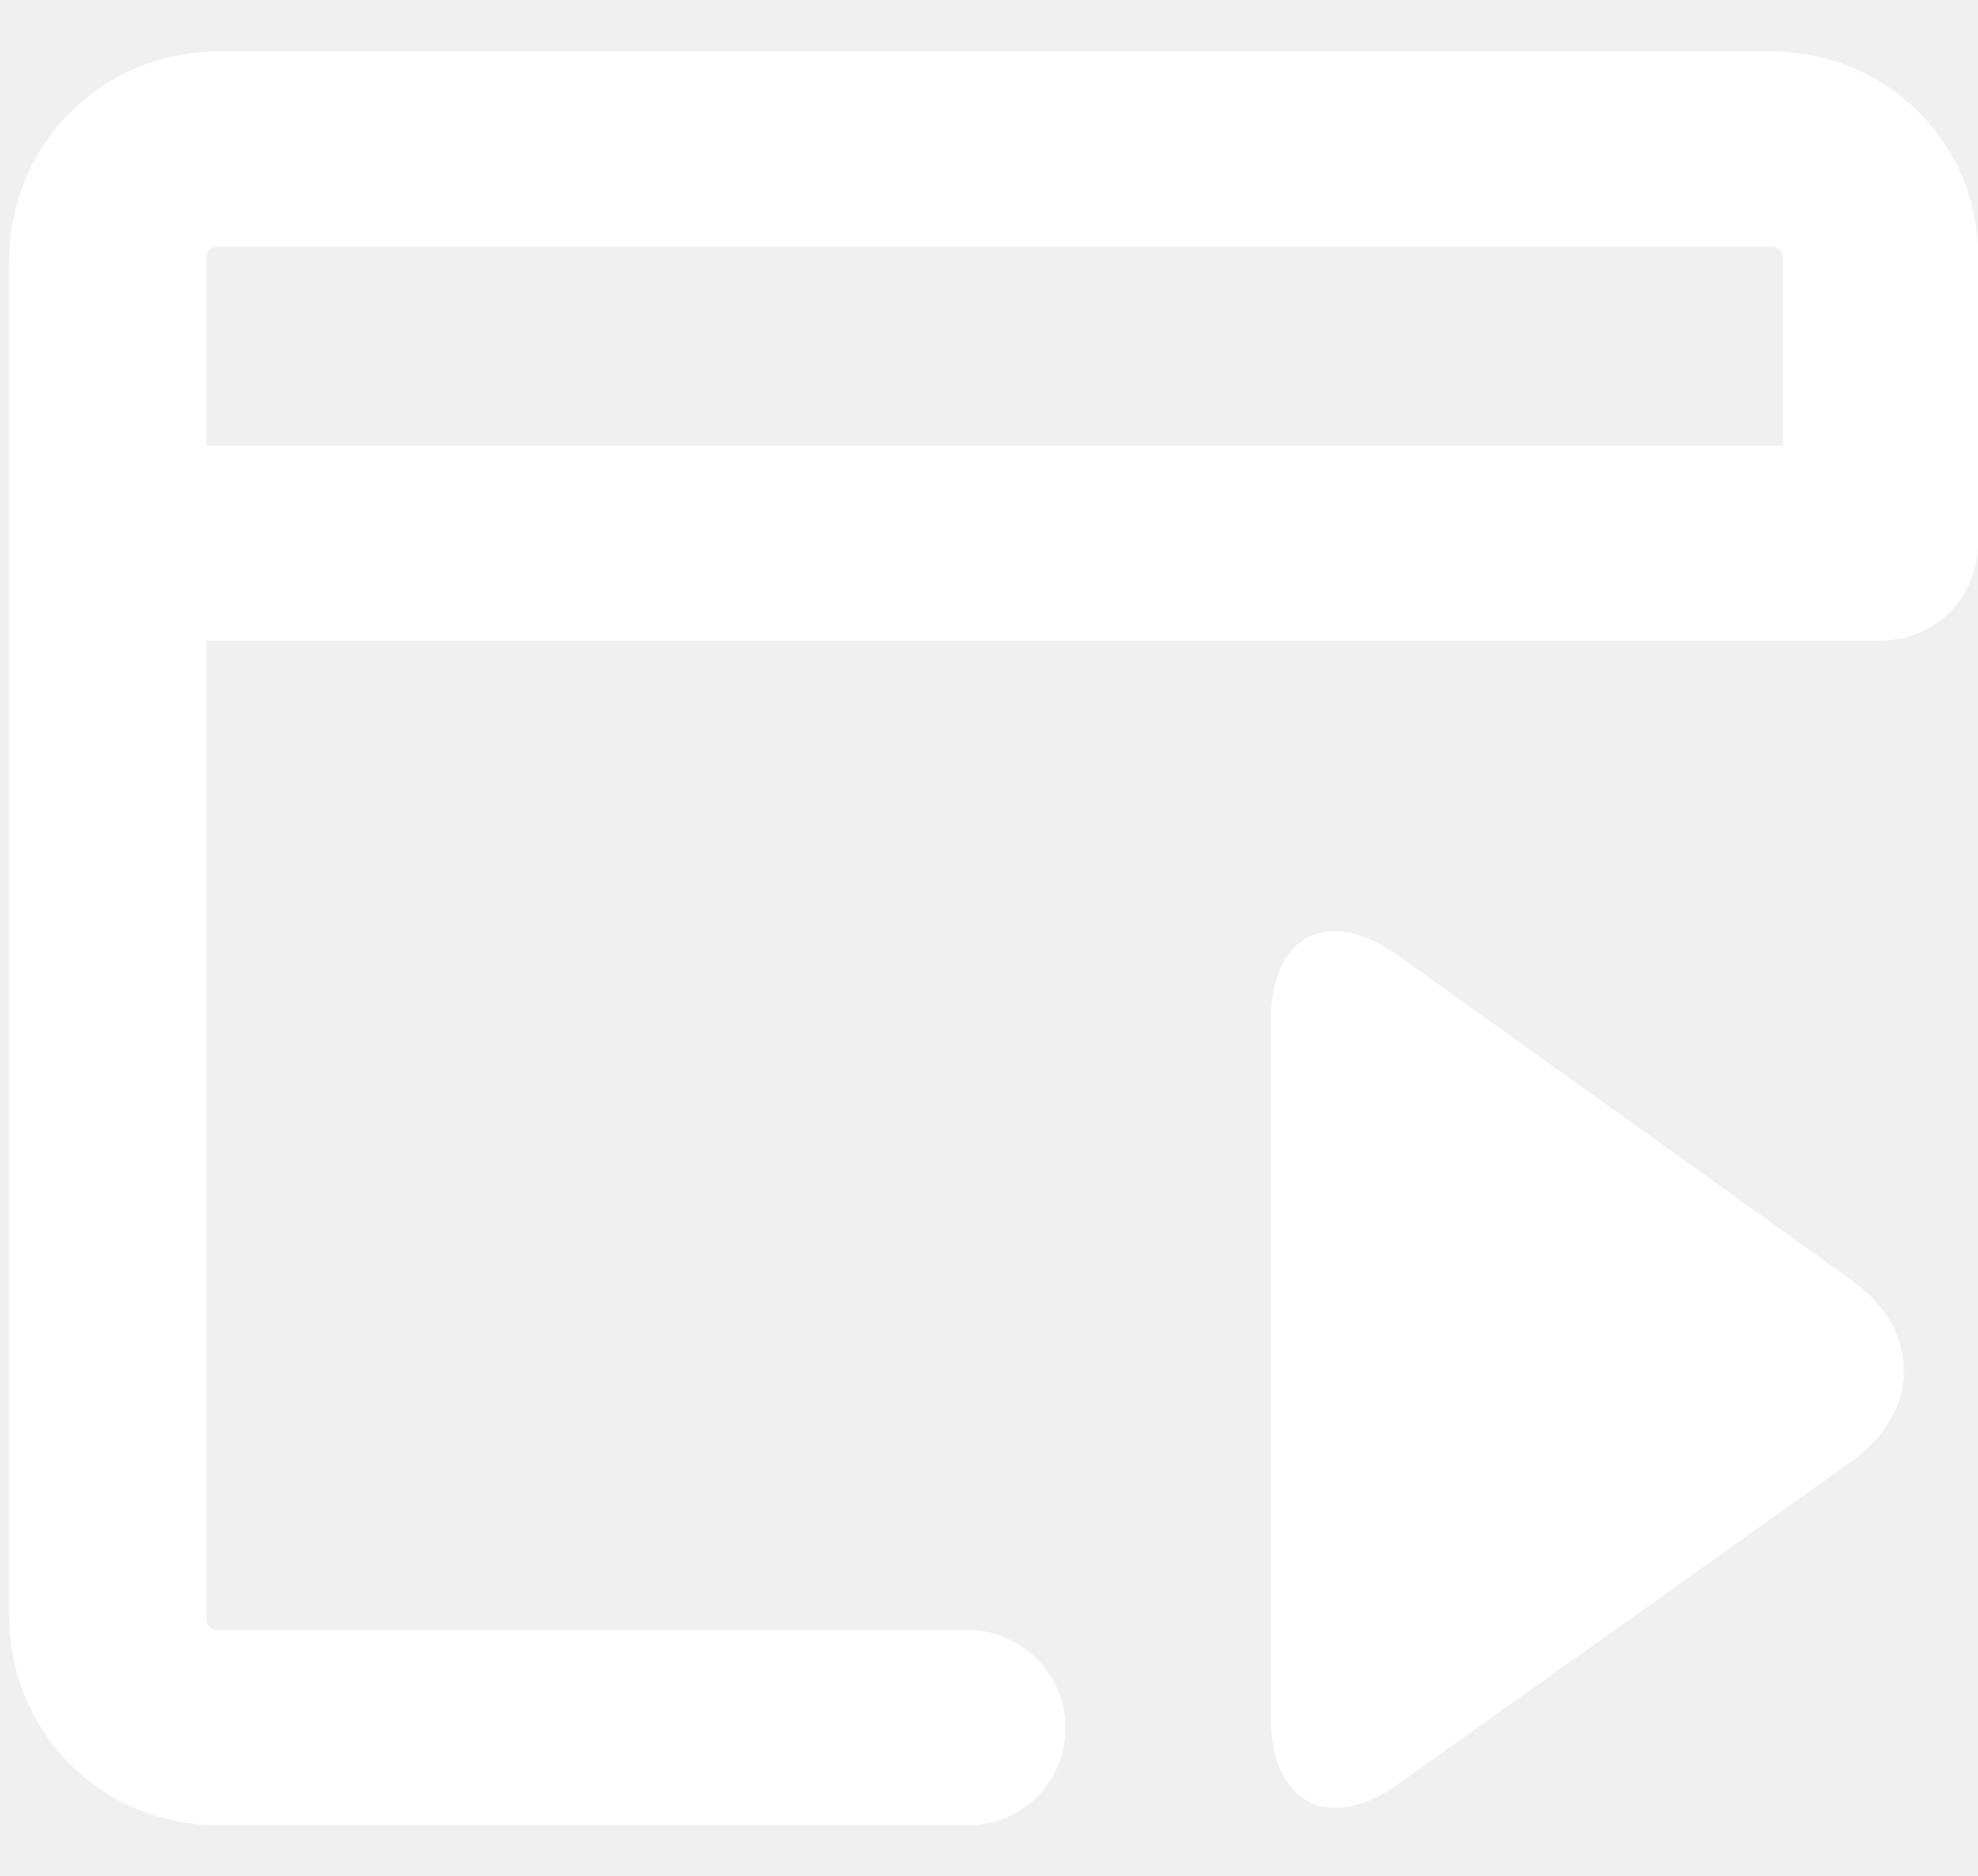
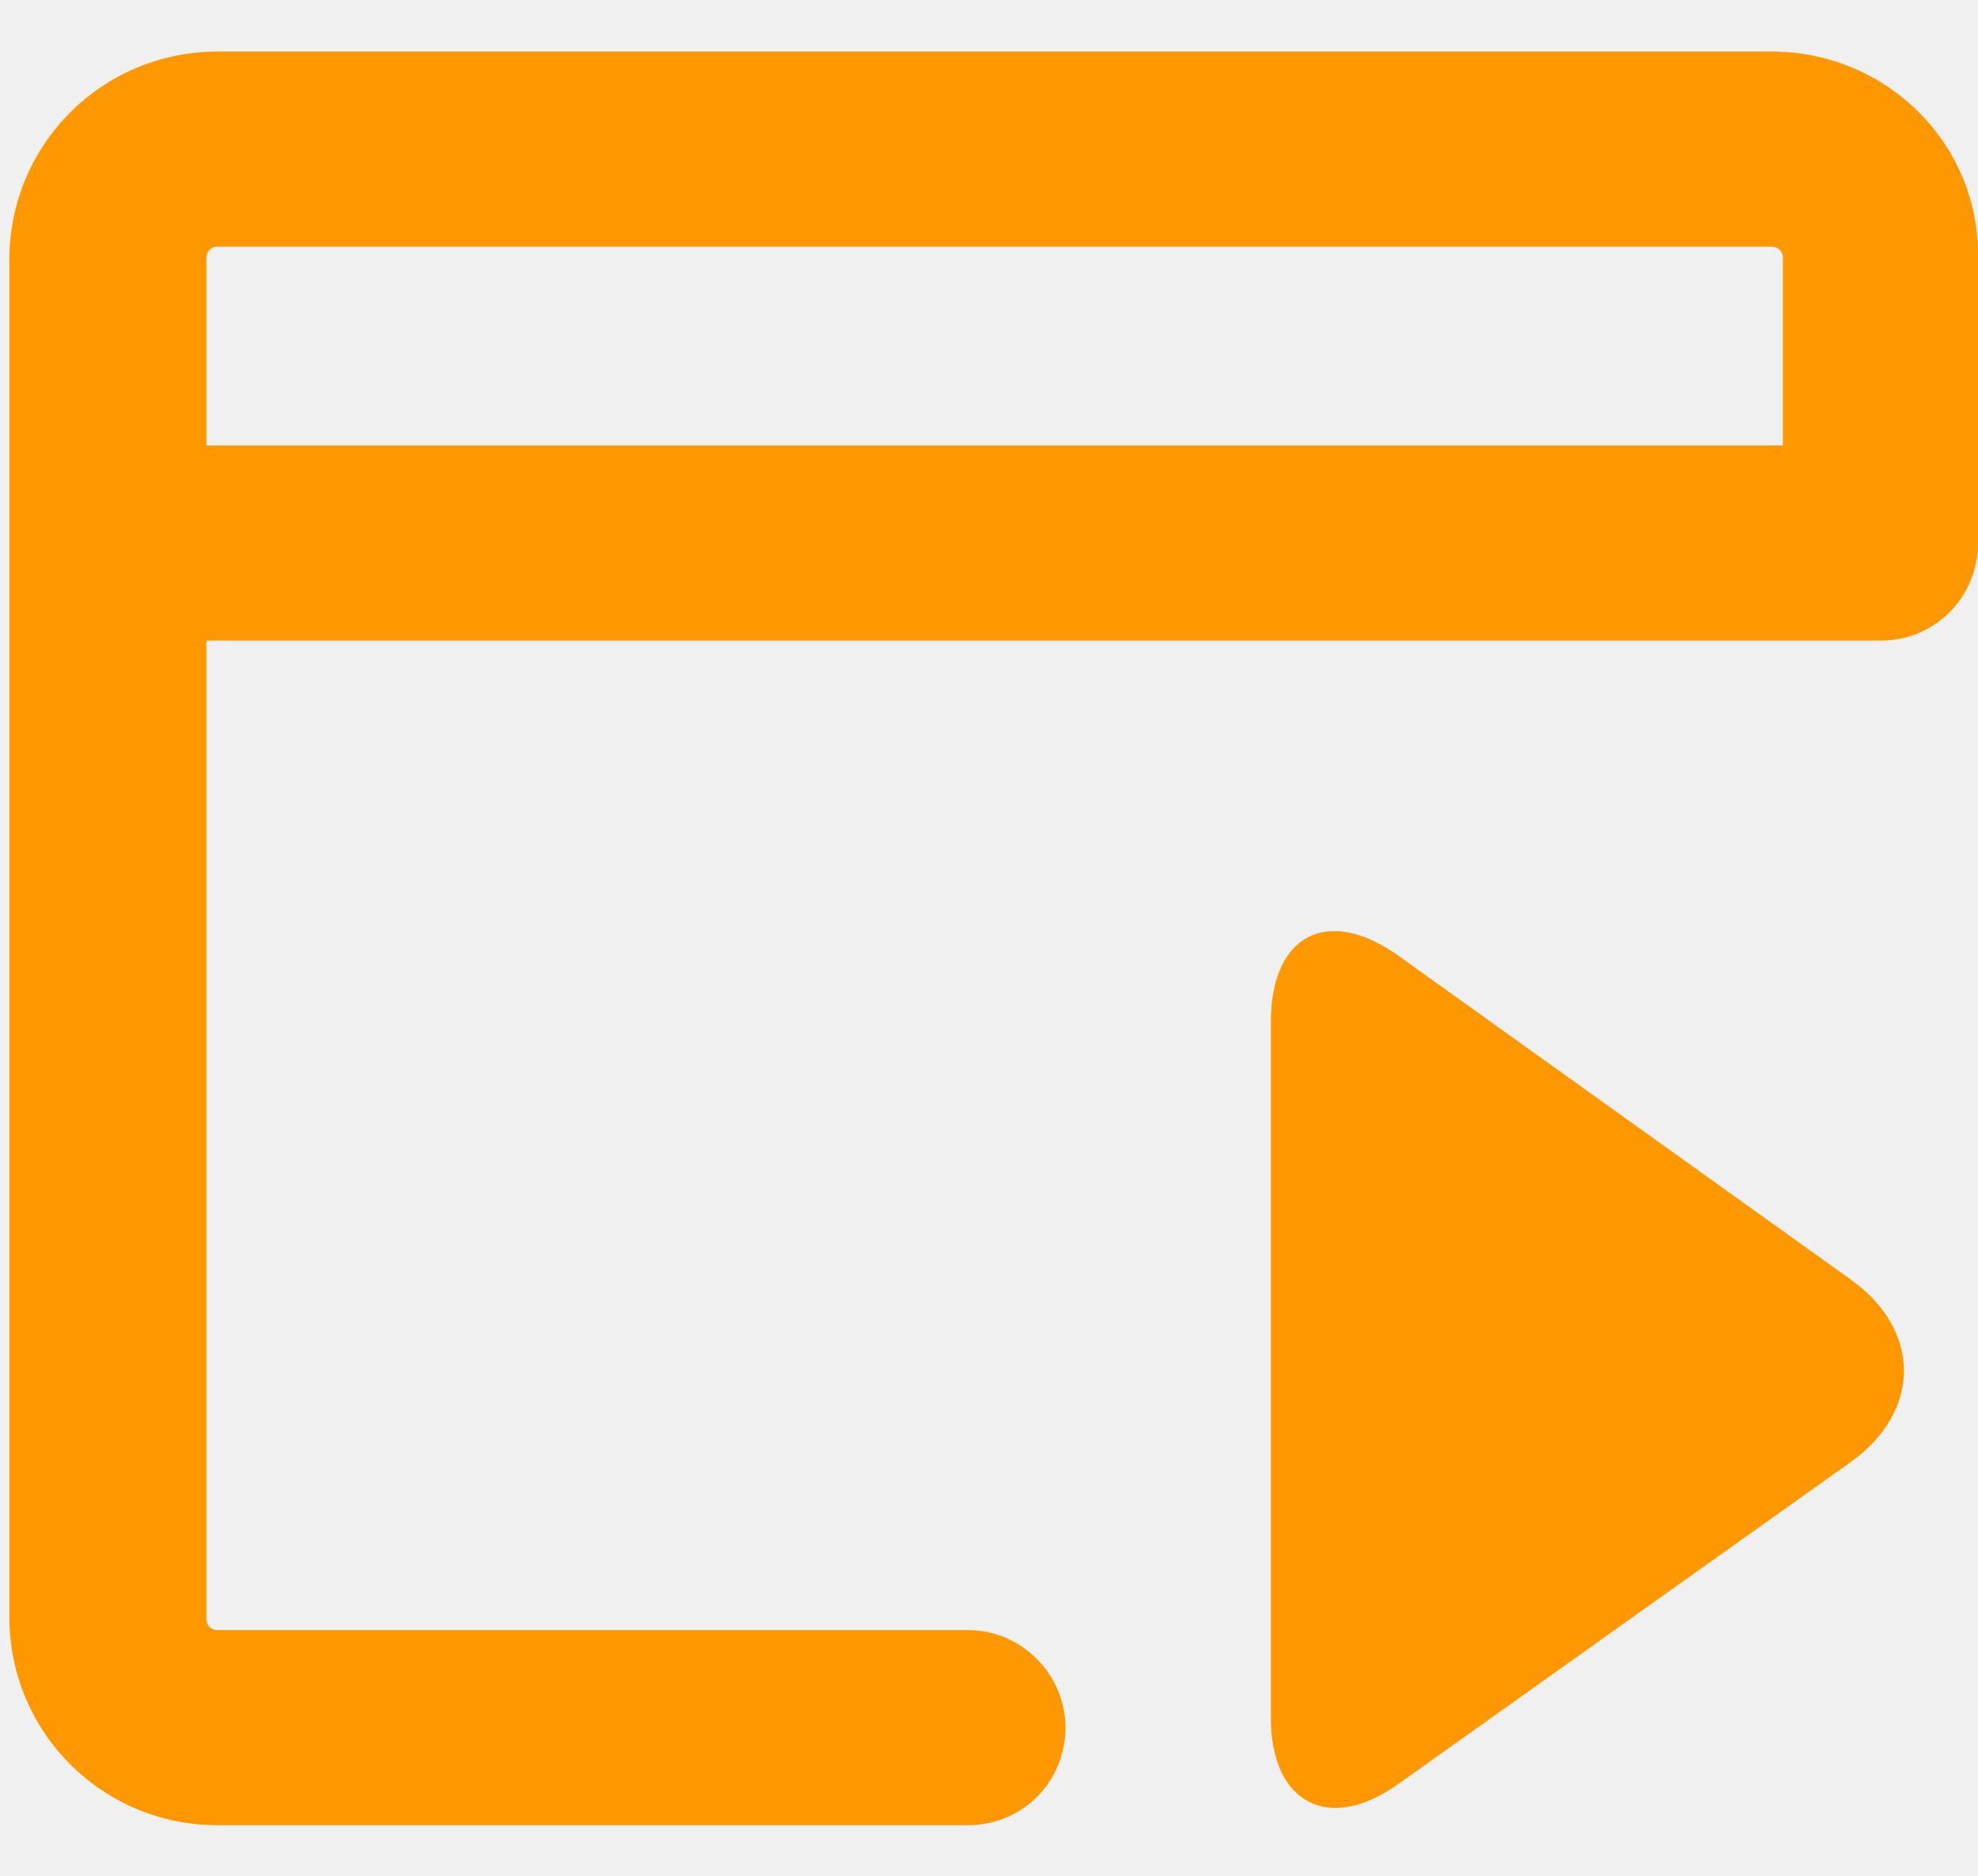
<svg xmlns="http://www.w3.org/2000/svg" version="1.1" id="图层_1" x="0px" y="0px" viewBox="0 0 210.9 200" style="enable-background:new 0 0 210.9 200;" xml:space="preserve">
  <style type="text/css">
- 	.st0{fill:#FFFFFF;}
+ 	.st0{fill:#ff9800;}
</style>
  <path class="st0" d="M188.9,5.5H23.2C10.9,5.5,1,15.4,1,27.7v144.7c0,12.3,9.9,22.2,22.2,22.2h80c5.9,0,10.4-4.7,10.4-10.4  c0-5.7-4.7-10.4-10.4-10.4h-80c-0.7,0-1.2-0.5-1.2-1.2V68.3h178.5c5.9,0,10.4-4.7,10.4-10.4V27.5C211.1,15.4,201.2,5.5,188.9,5.5z   M190.1,47.5H22v-20c0-0.7,0.5-1.2,1.2-1.2h165.7c0.7,0,1.2,0.5,1.2,1.2V47.5z" />
  <path class="st0" d="M197.3,155.9c7.6-5.4,7.6-14.1,0-19.5l-48.2-34.5c-7.6-5.4-13.6-2.2-13.6,7.1v74.1c0,9.2,6.2,12.4,13.6,7.1  L197.3,155.9L197.3,155.9z" />
</svg>
